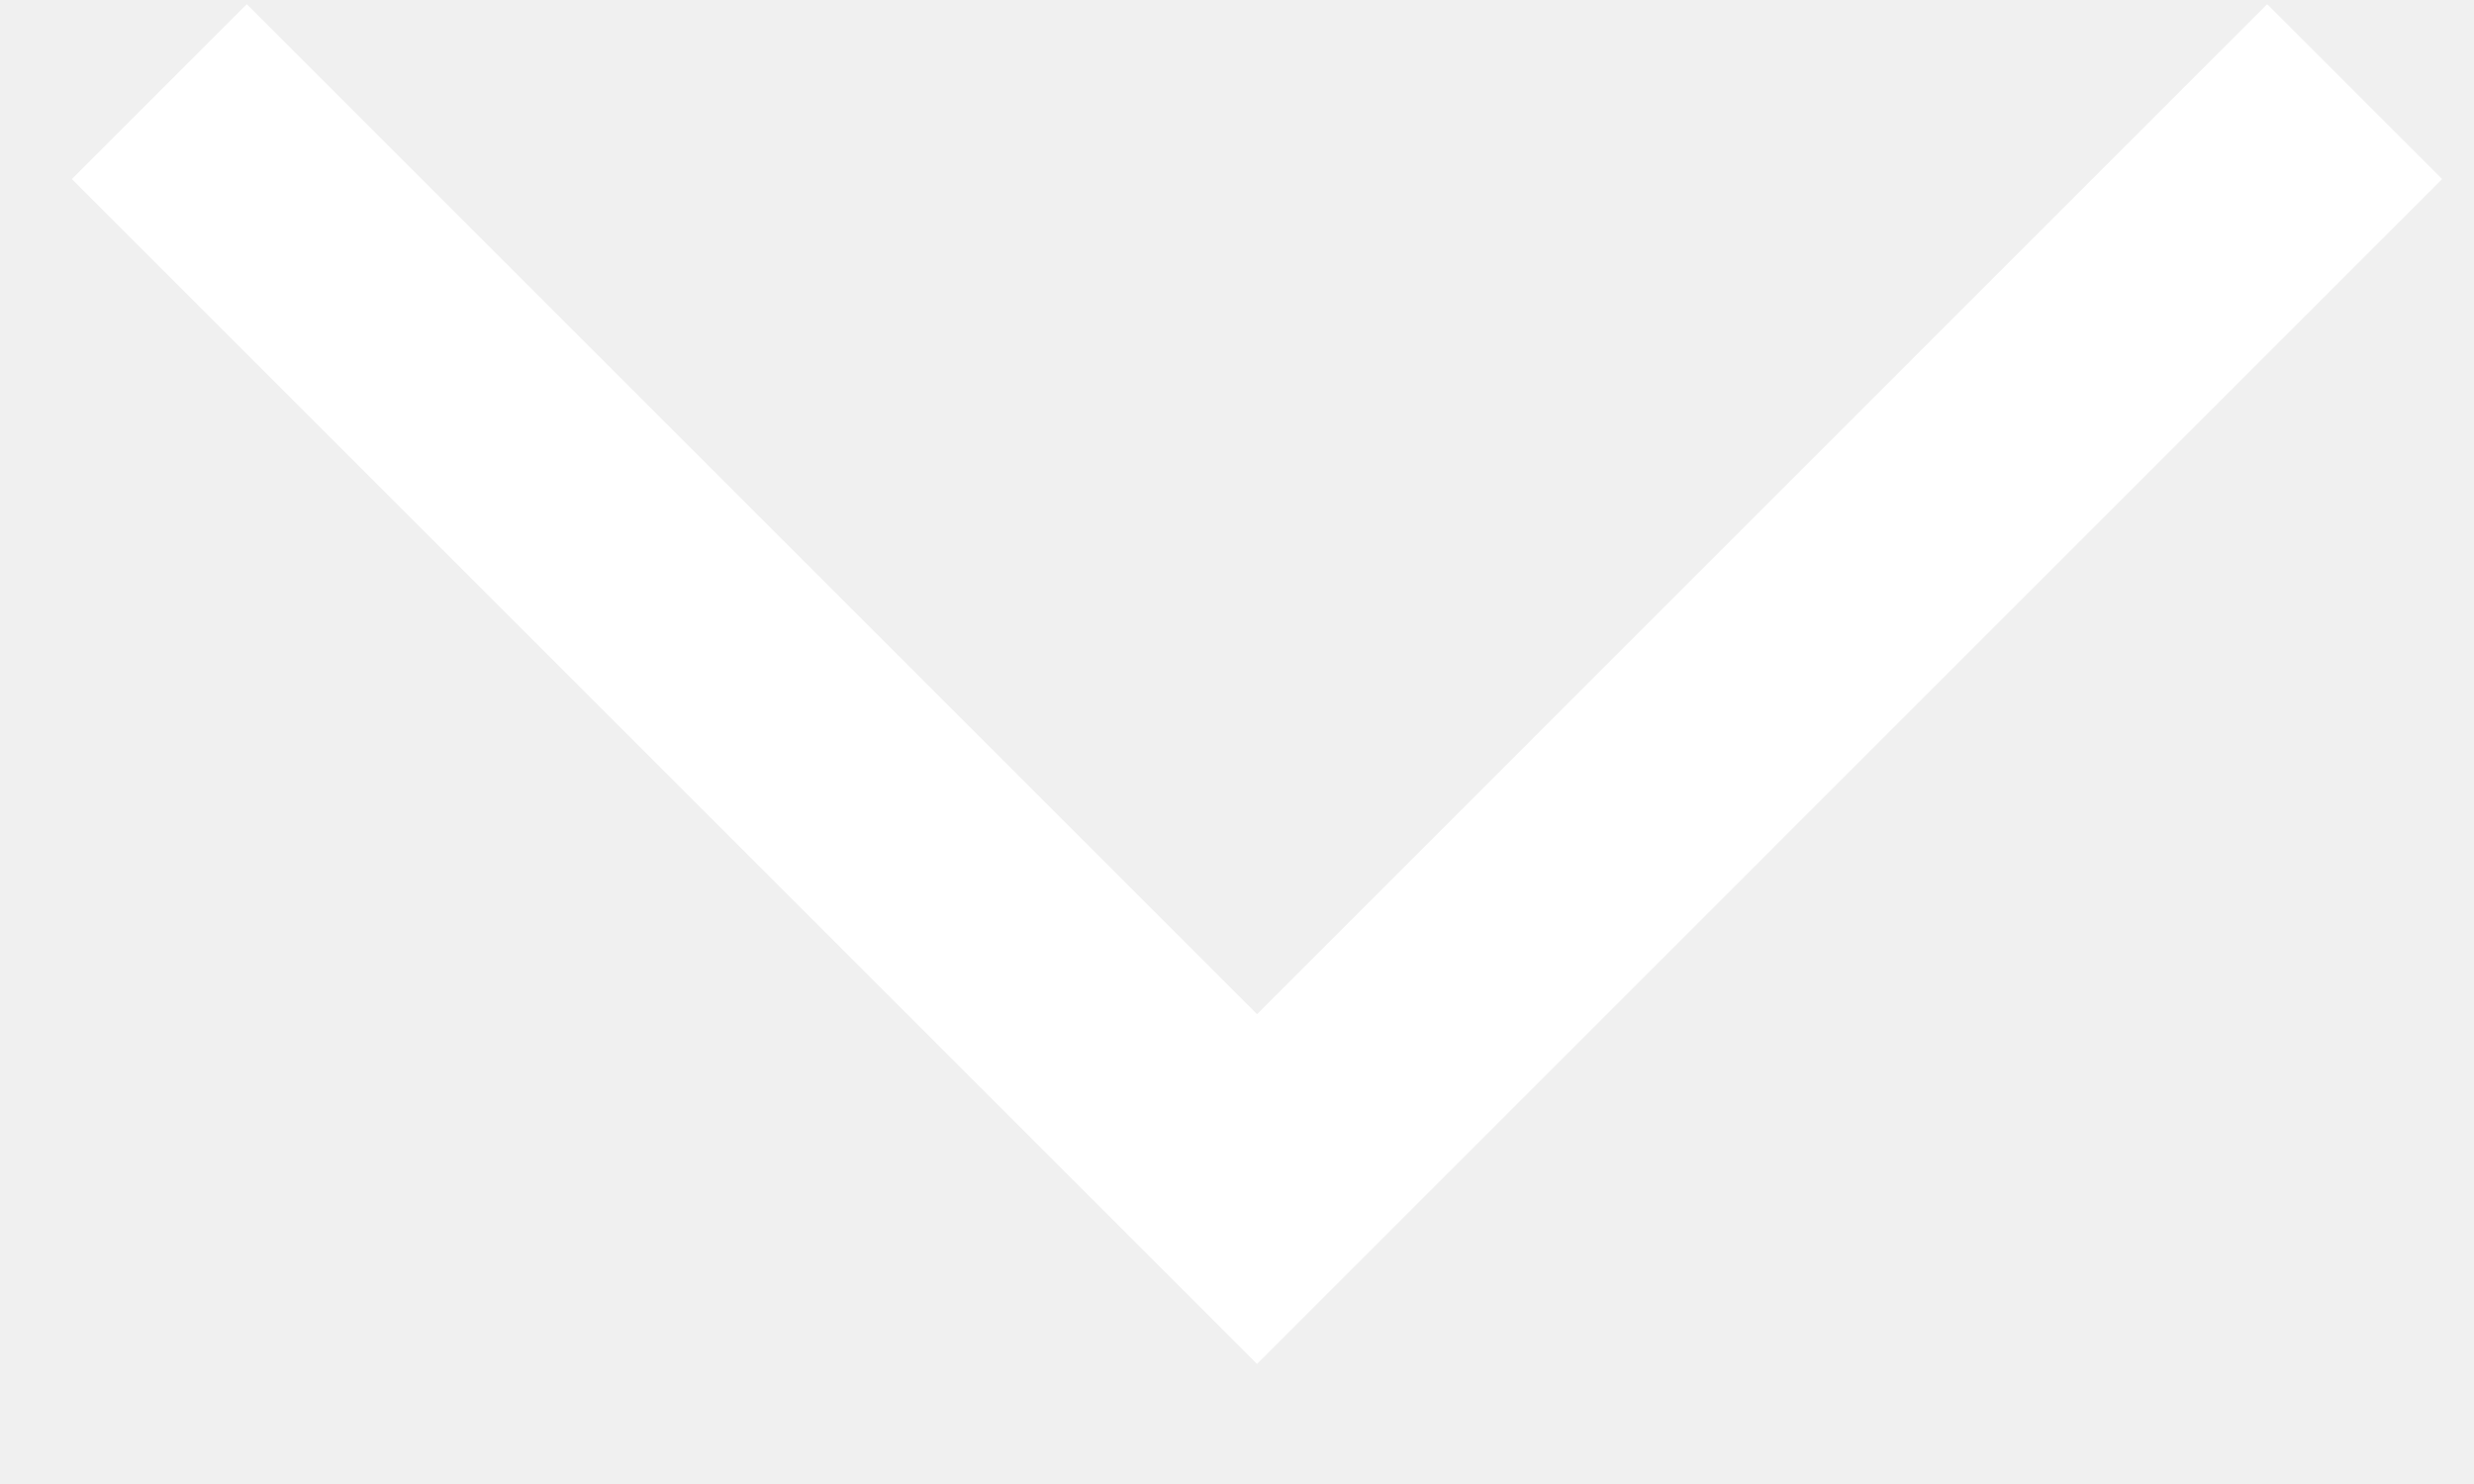
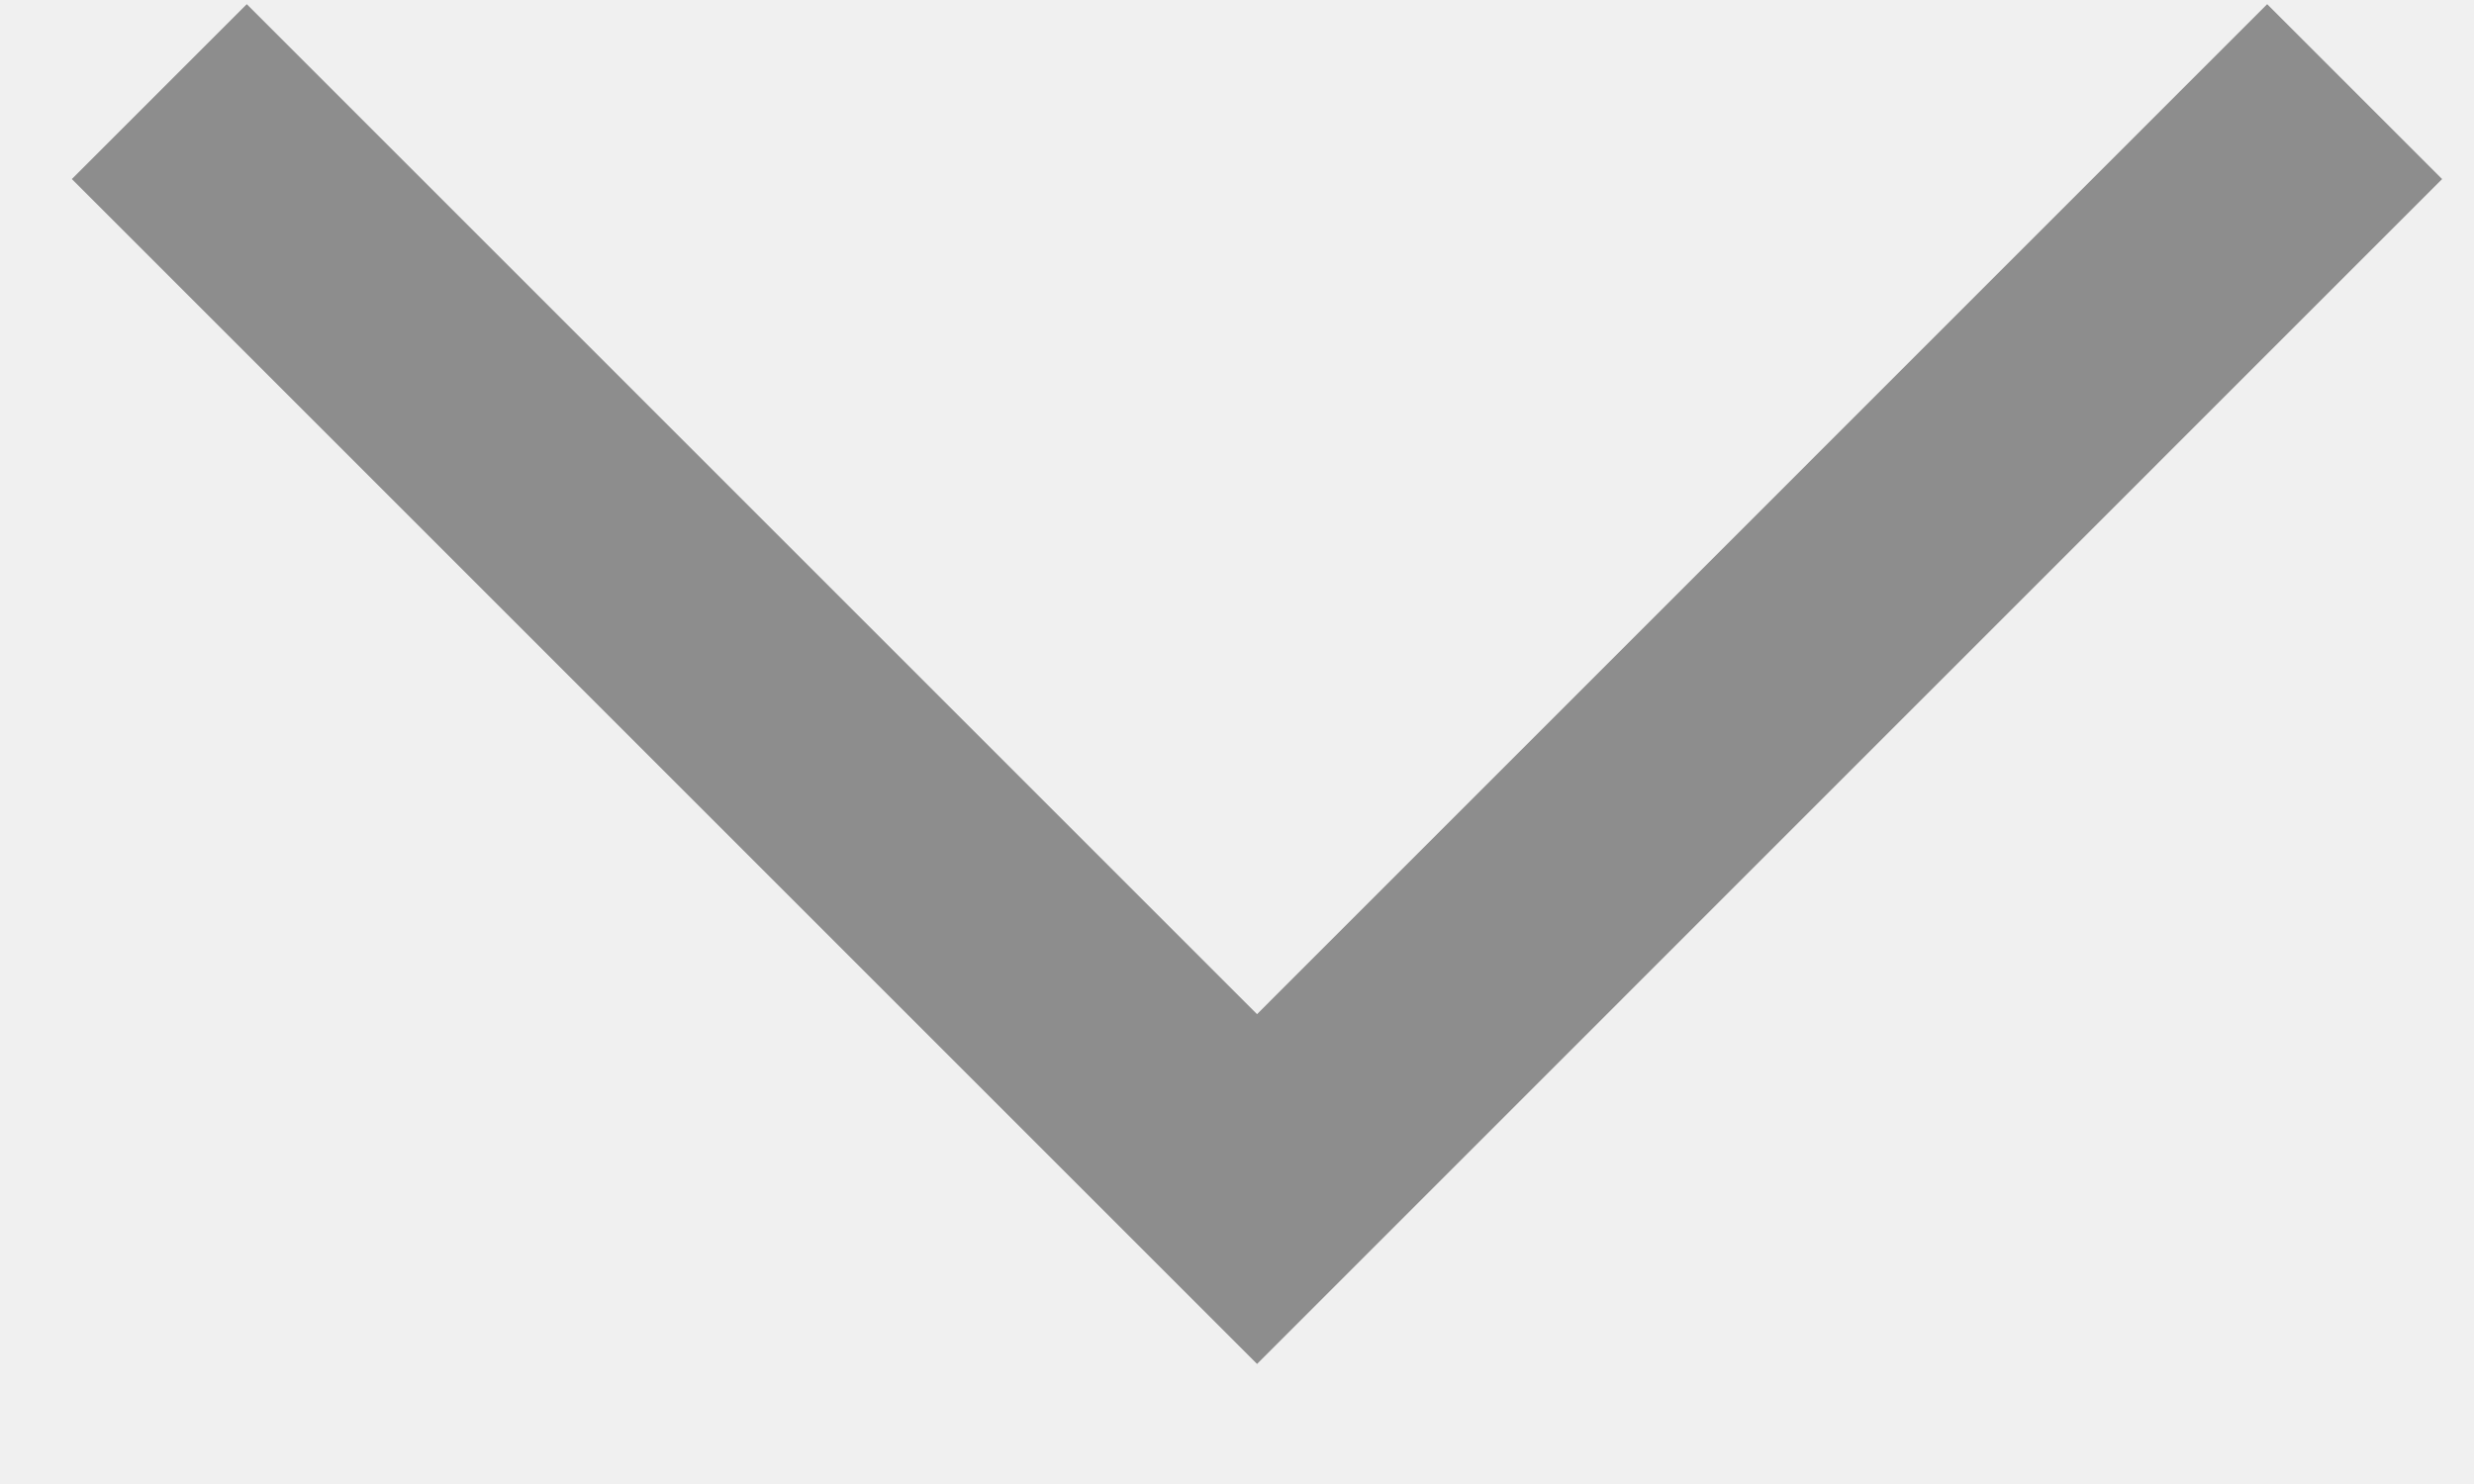
<svg xmlns="http://www.w3.org/2000/svg" width="20" height="12" viewBox="0 0 20 12" fill="none">
-   <path d="M1.995 1.448L10.162 9.615L18.328 1.448" stroke="white" stroke-width="2" stroke-linecap="square" />
+   <path d="M1.995 1.448L10.162 9.615L18.328 1.448" stroke="rgba(42, 42, 42, 0.5)" stroke-width="2" stroke-linecap="square" />
</svg>
